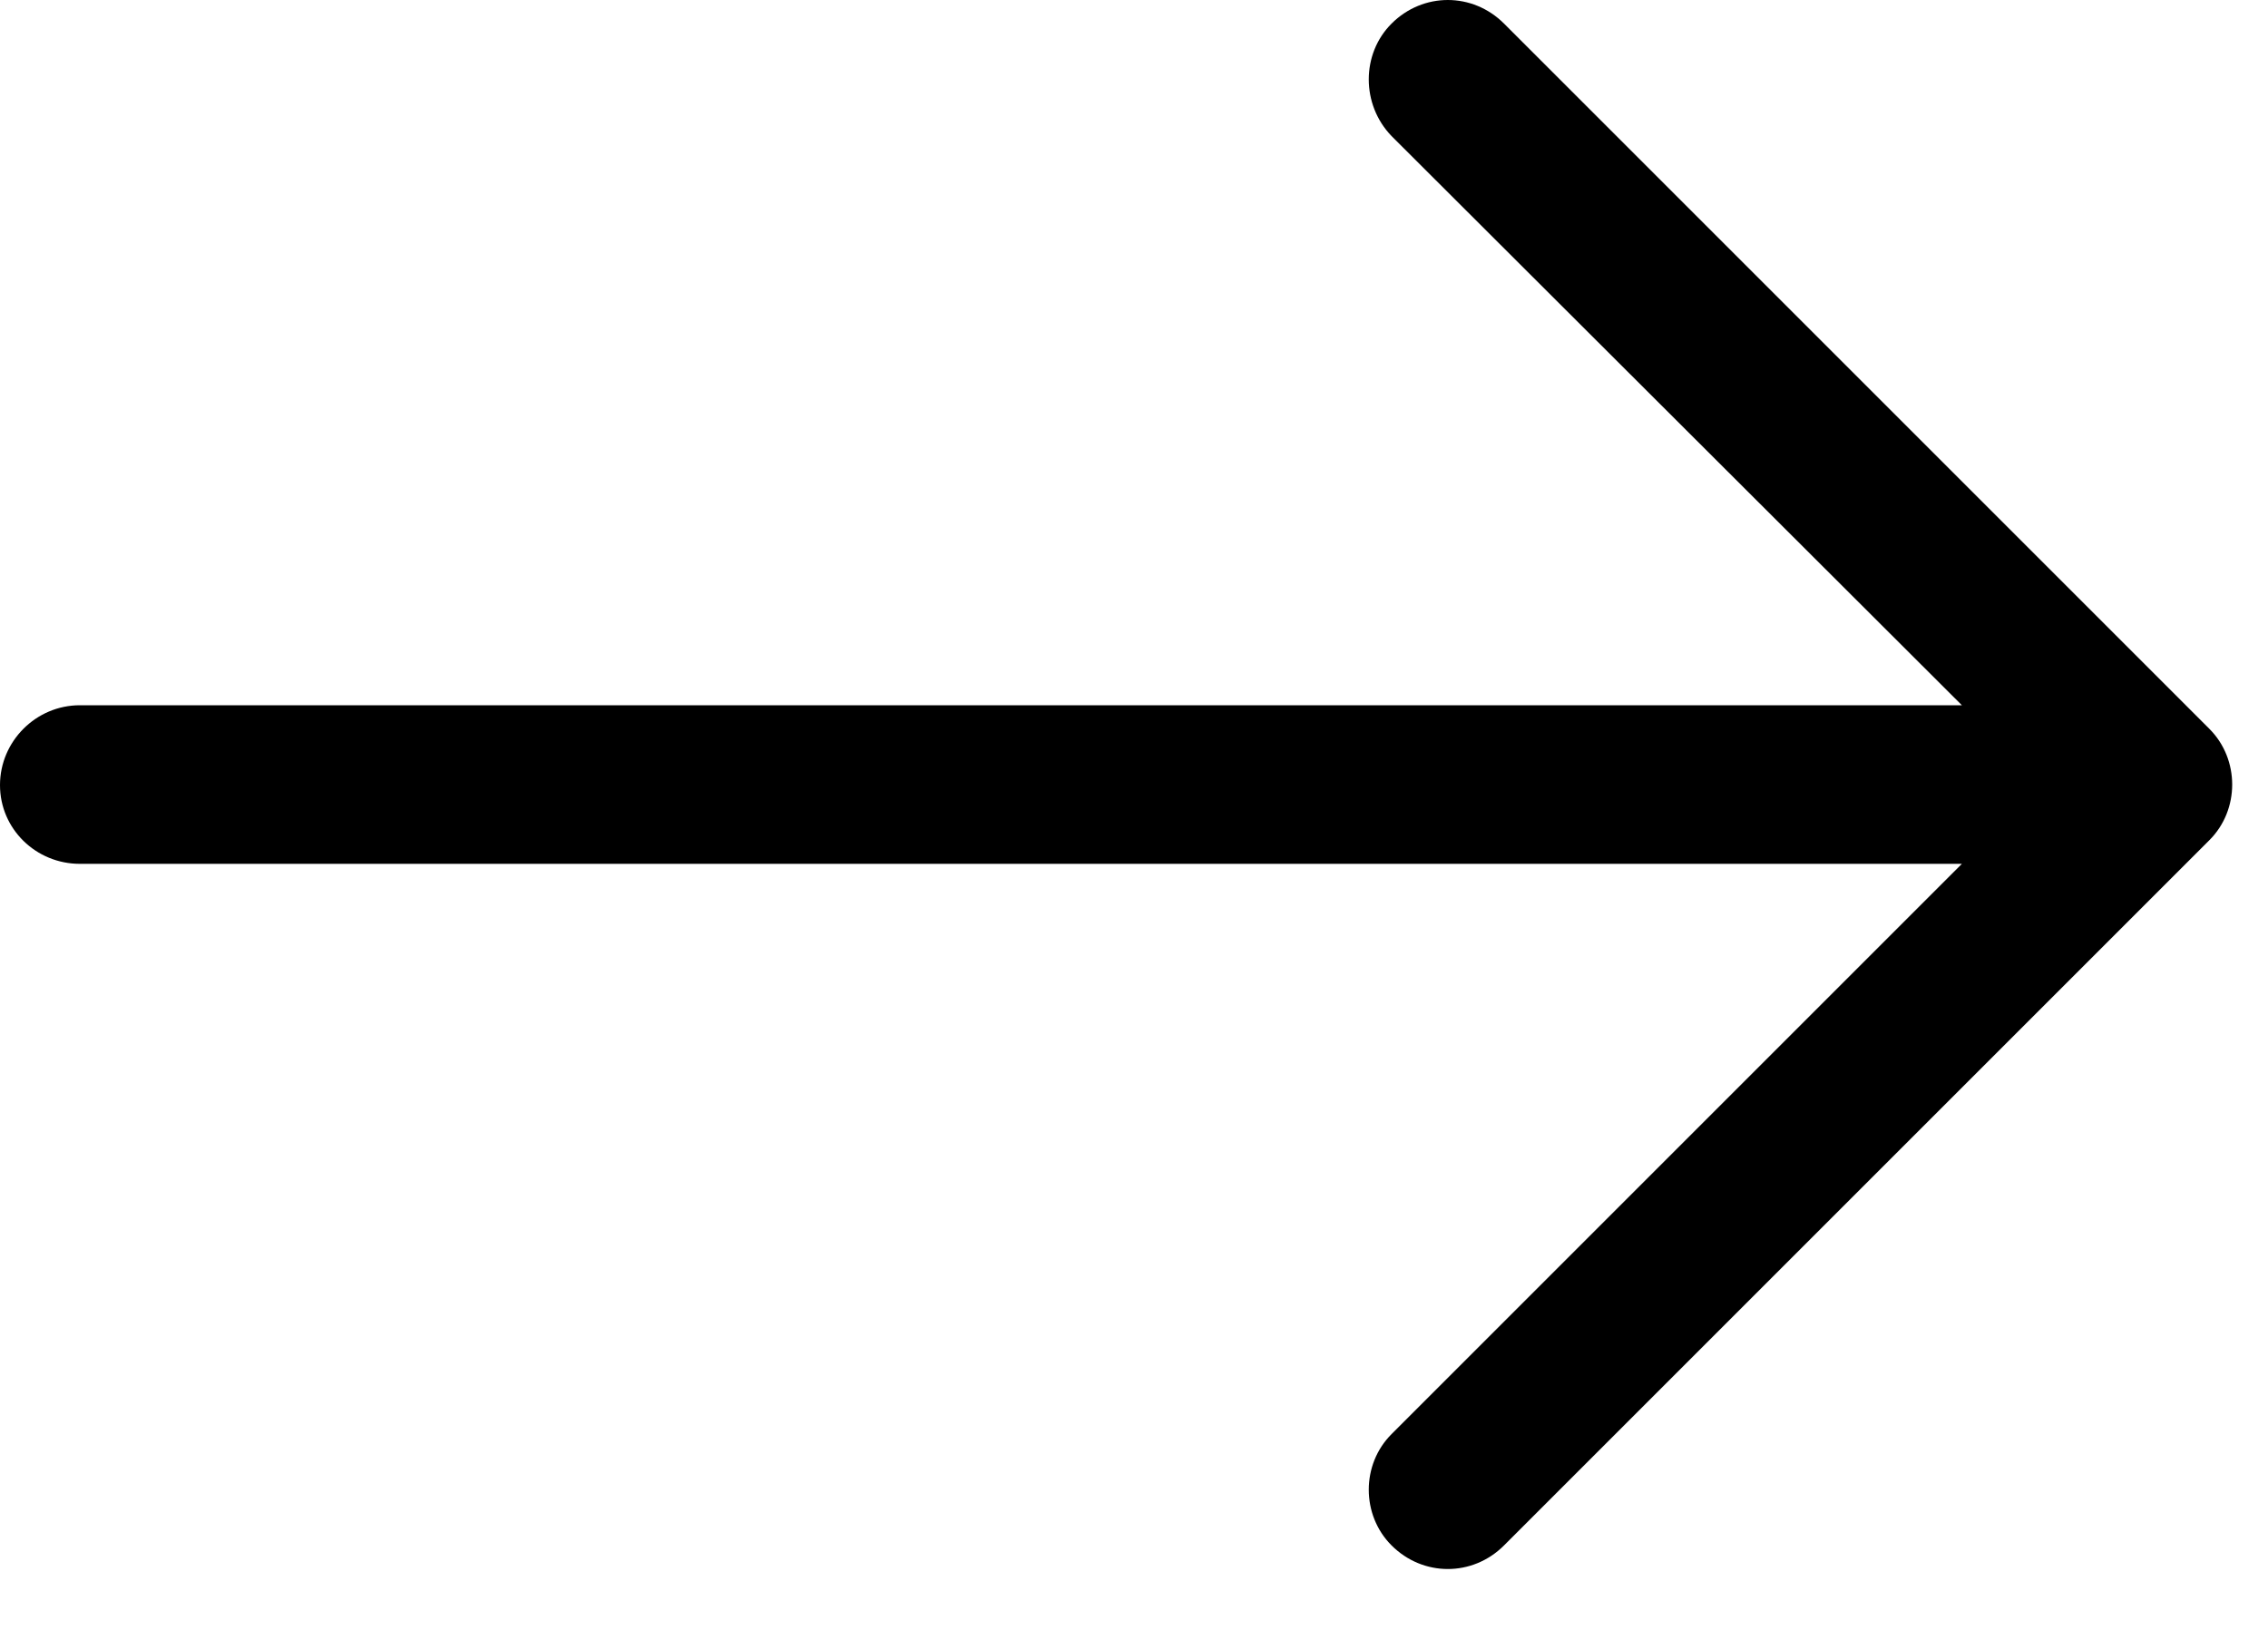
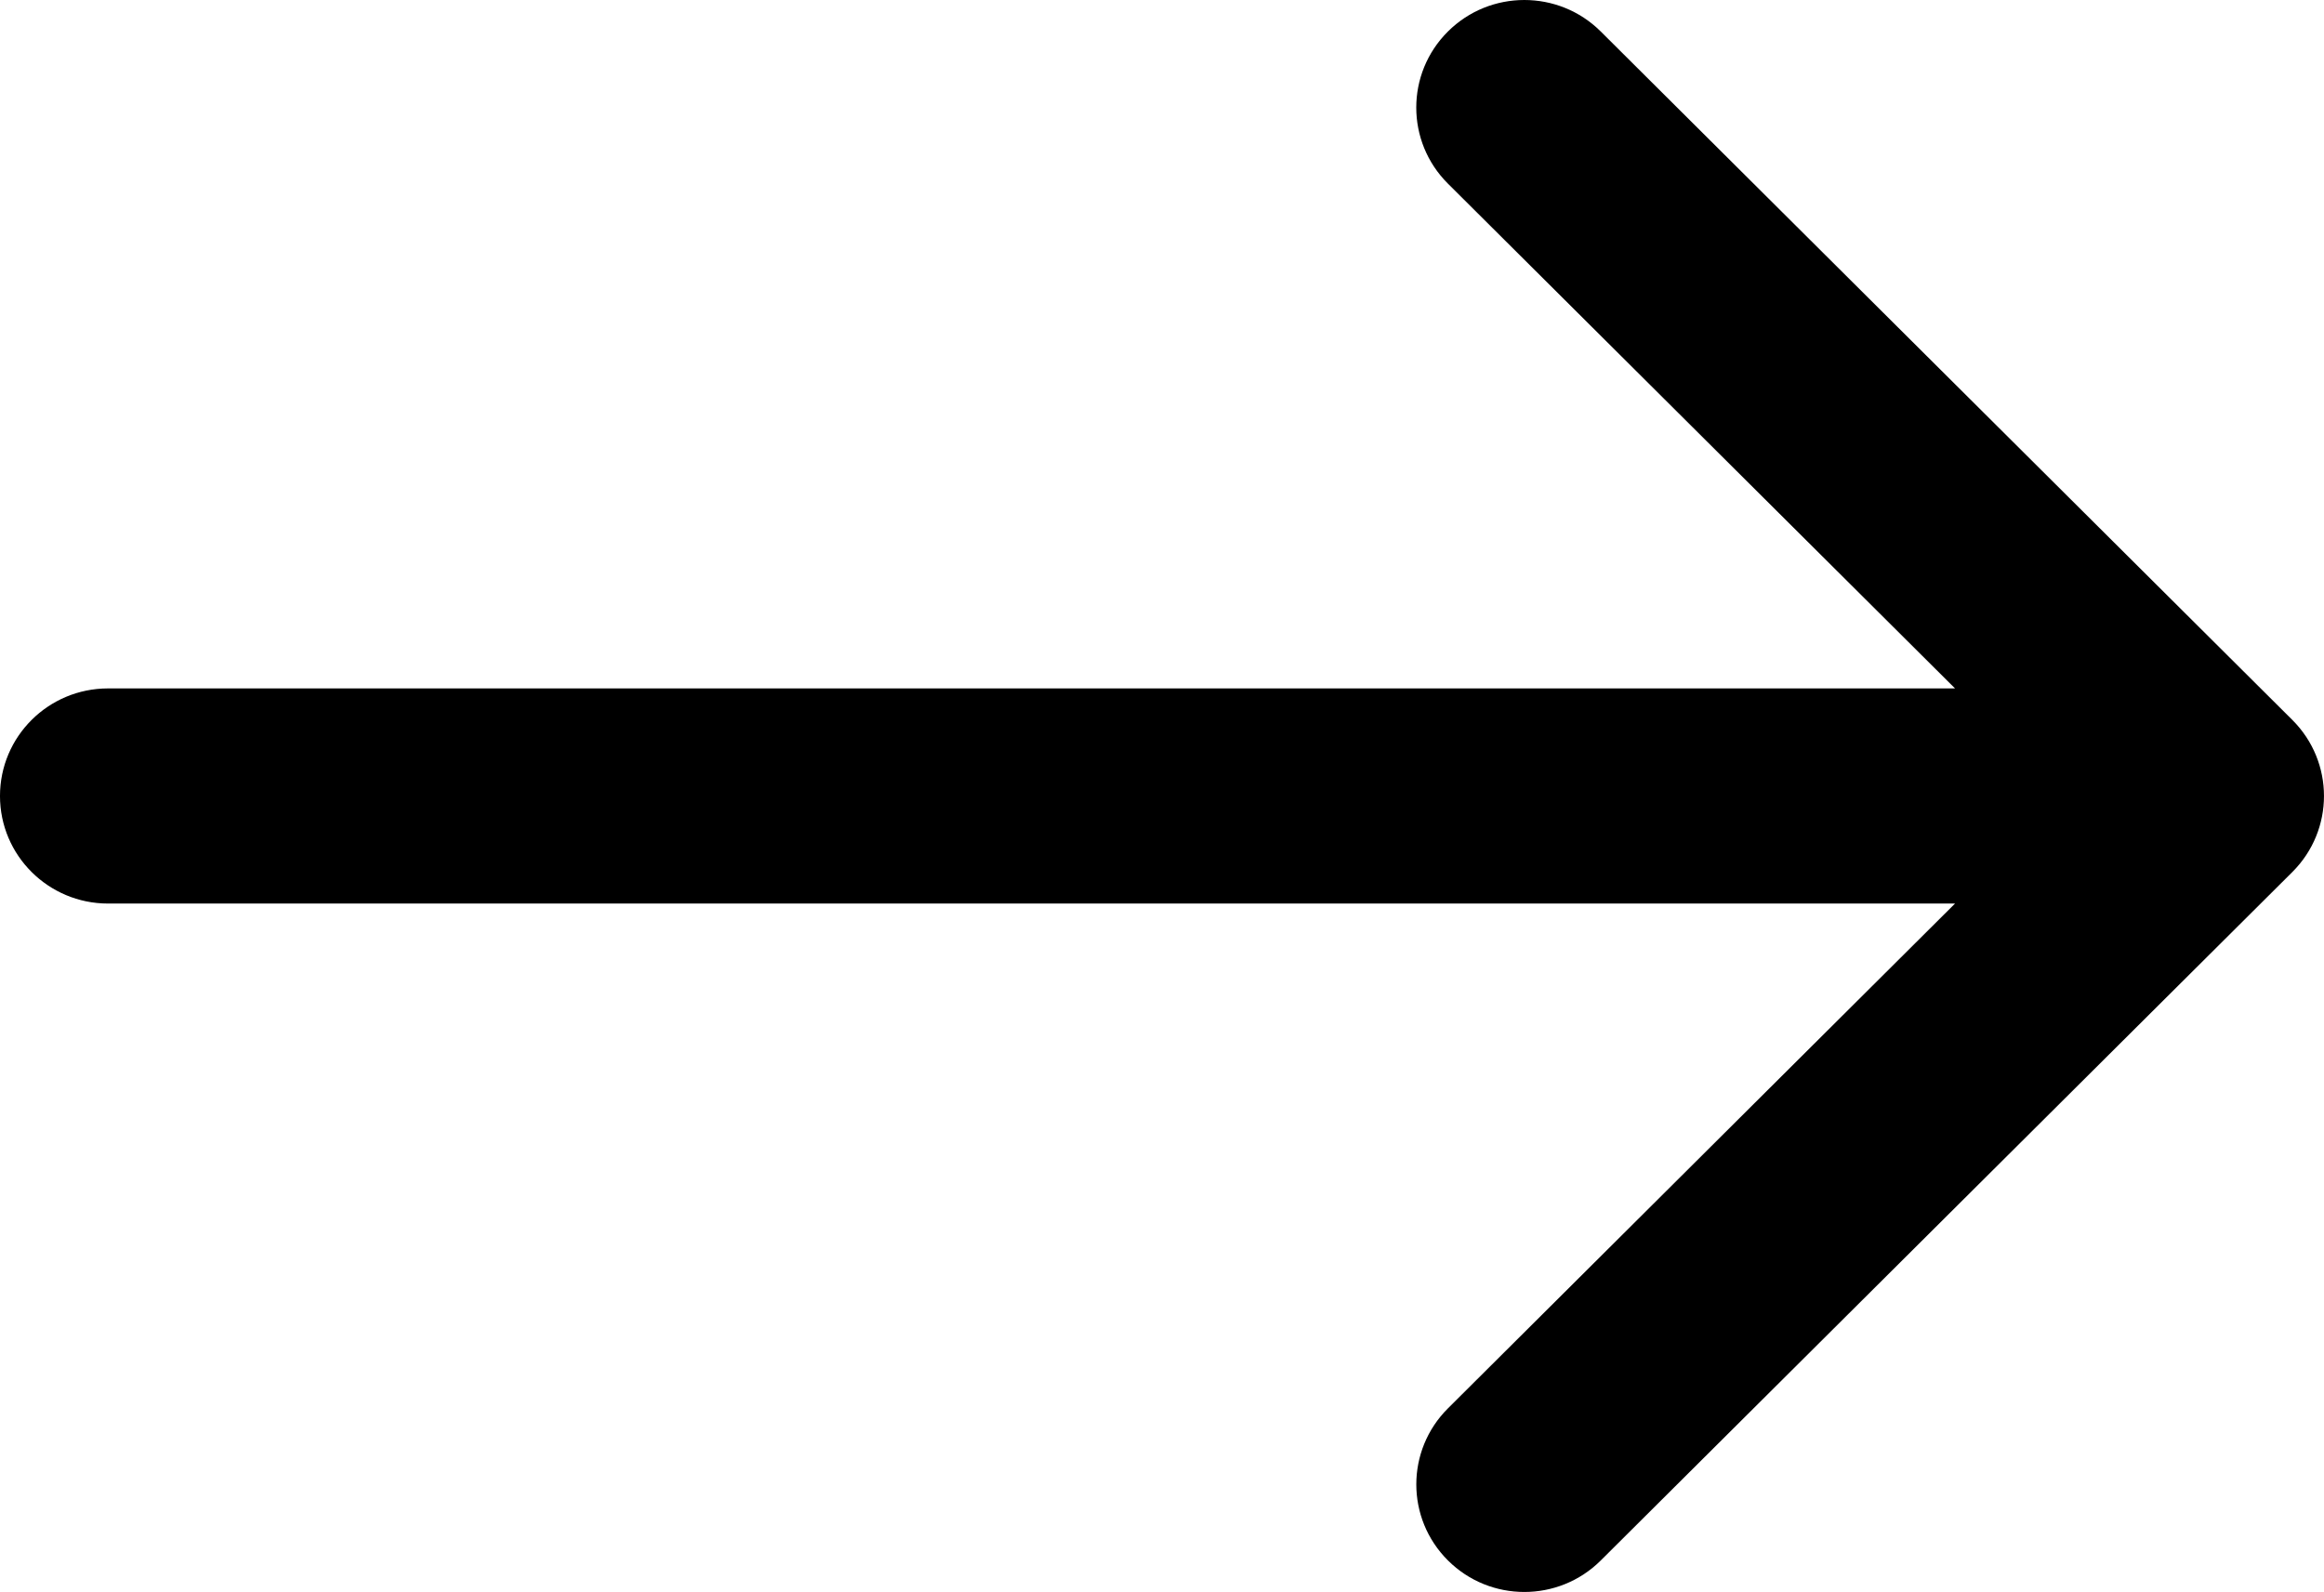
- <svg xmlns="http://www.w3.org/2000/svg" width="32" height="23" viewBox="0 0 32 23" version="1.1">
-   <path id="path0_fill" d="M 21.221 21.808C 20.777 22.252 20.078 22.252 19.634 21.808C 19.205 21.379 19.205 20.665 19.634 20.237L 27.681 12.19L 1.127 12.19C 0.508 12.19 -7.58056e-17 11.698 0 11.079C 7.58056e-17 10.46 0.508 9.952 1.127 9.952L 27.681 9.952L 19.634 1.92C 19.205 1.476 19.205 0.761 19.634 0.333C 20.078 -0.111 20.777 -0.111 21.221 0.333L 31.173 10.285C 31.602 10.714 31.602 11.428 31.173 11.856L 21.221 21.808Z" />
+ <svg xmlns="http://www.w3.org/2000/svg" width="54" height="37" viewBox="0 0 54 37" version="1.1">
+   <path id="Vector" d="M 53.264 16.732L 37.195 0.732C 36.215 -0.244 34.624 -0.244 33.644 0.732C 32.663 1.709 32.663 3.291 33.644 4.268L 45.427 16L 2.511 16C 1.124 16 0 17.119 0 18.5C 0 19.88 1.124 21 2.511 21L 45.427 21L 33.645 32.732C 32.664 33.709 32.664 35.291 33.645 36.268C 34.135 36.756 34.777 37 35.42 37C 36.062 37 36.705 36.756 37.195 36.268L 53.264 20.268C 54.245 19.291 54.245 17.709 53.264 16.732Z" transform="translate(-0.000244141 0)" />
</svg>
